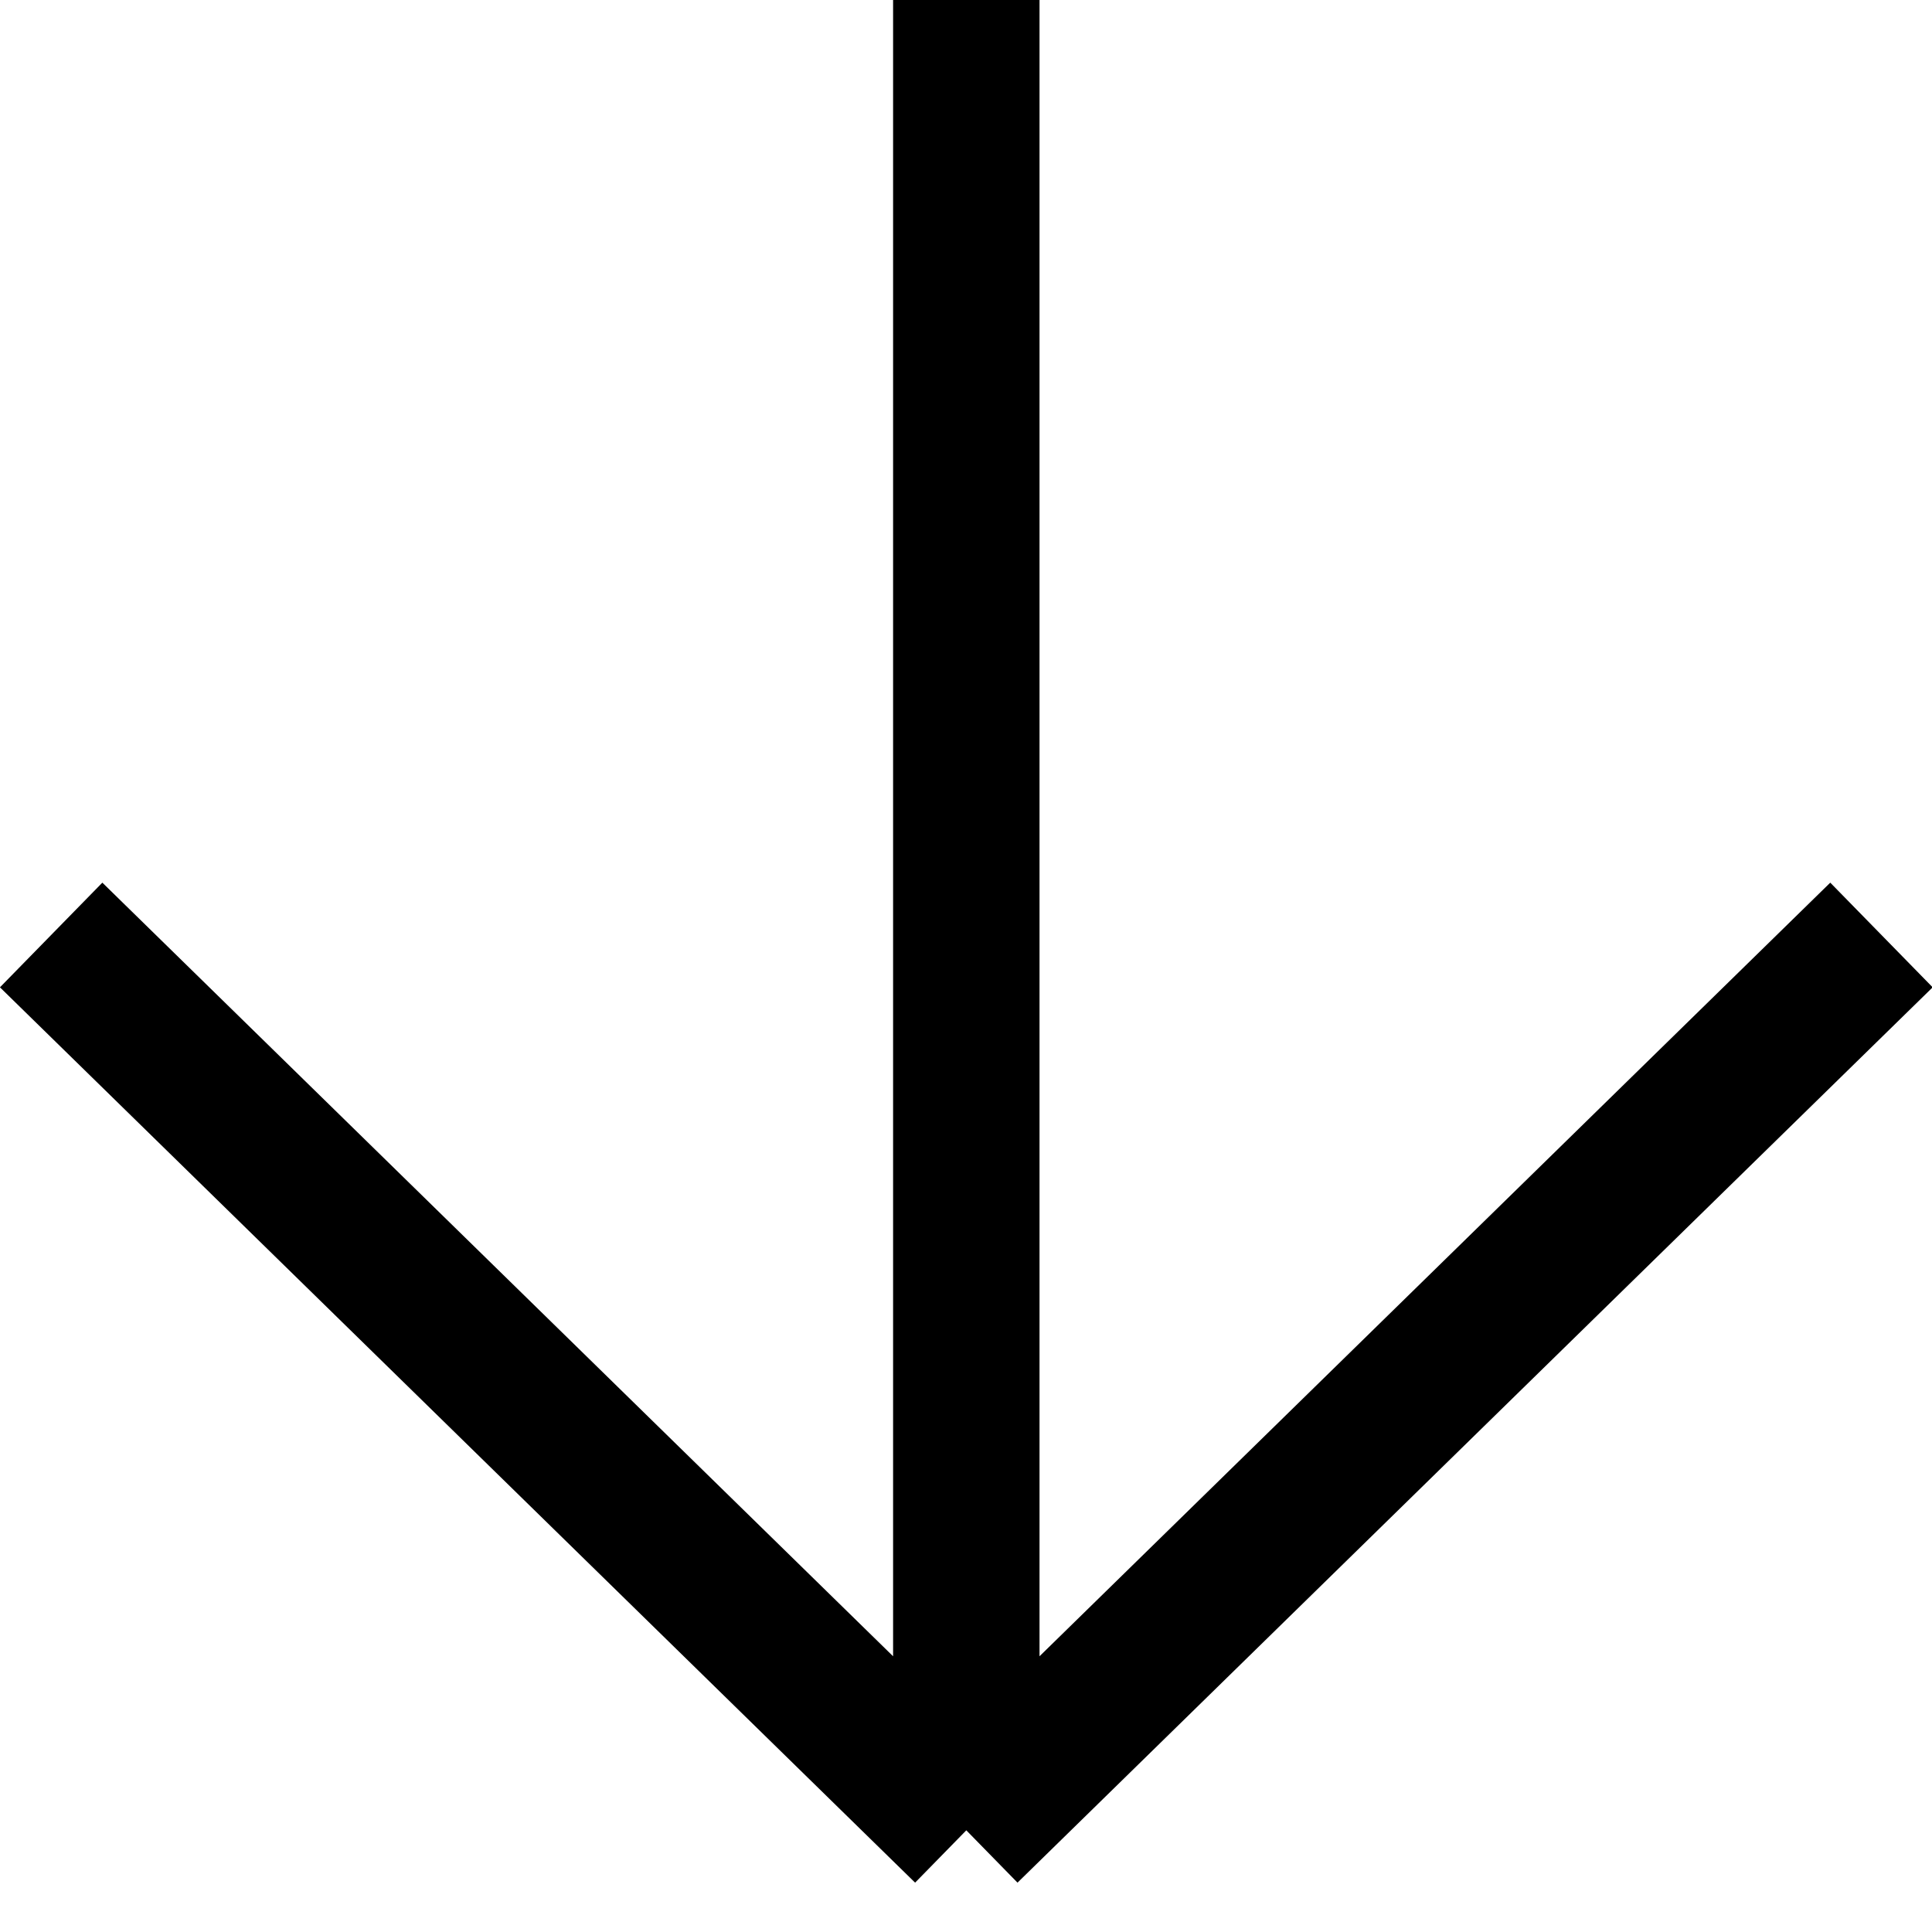
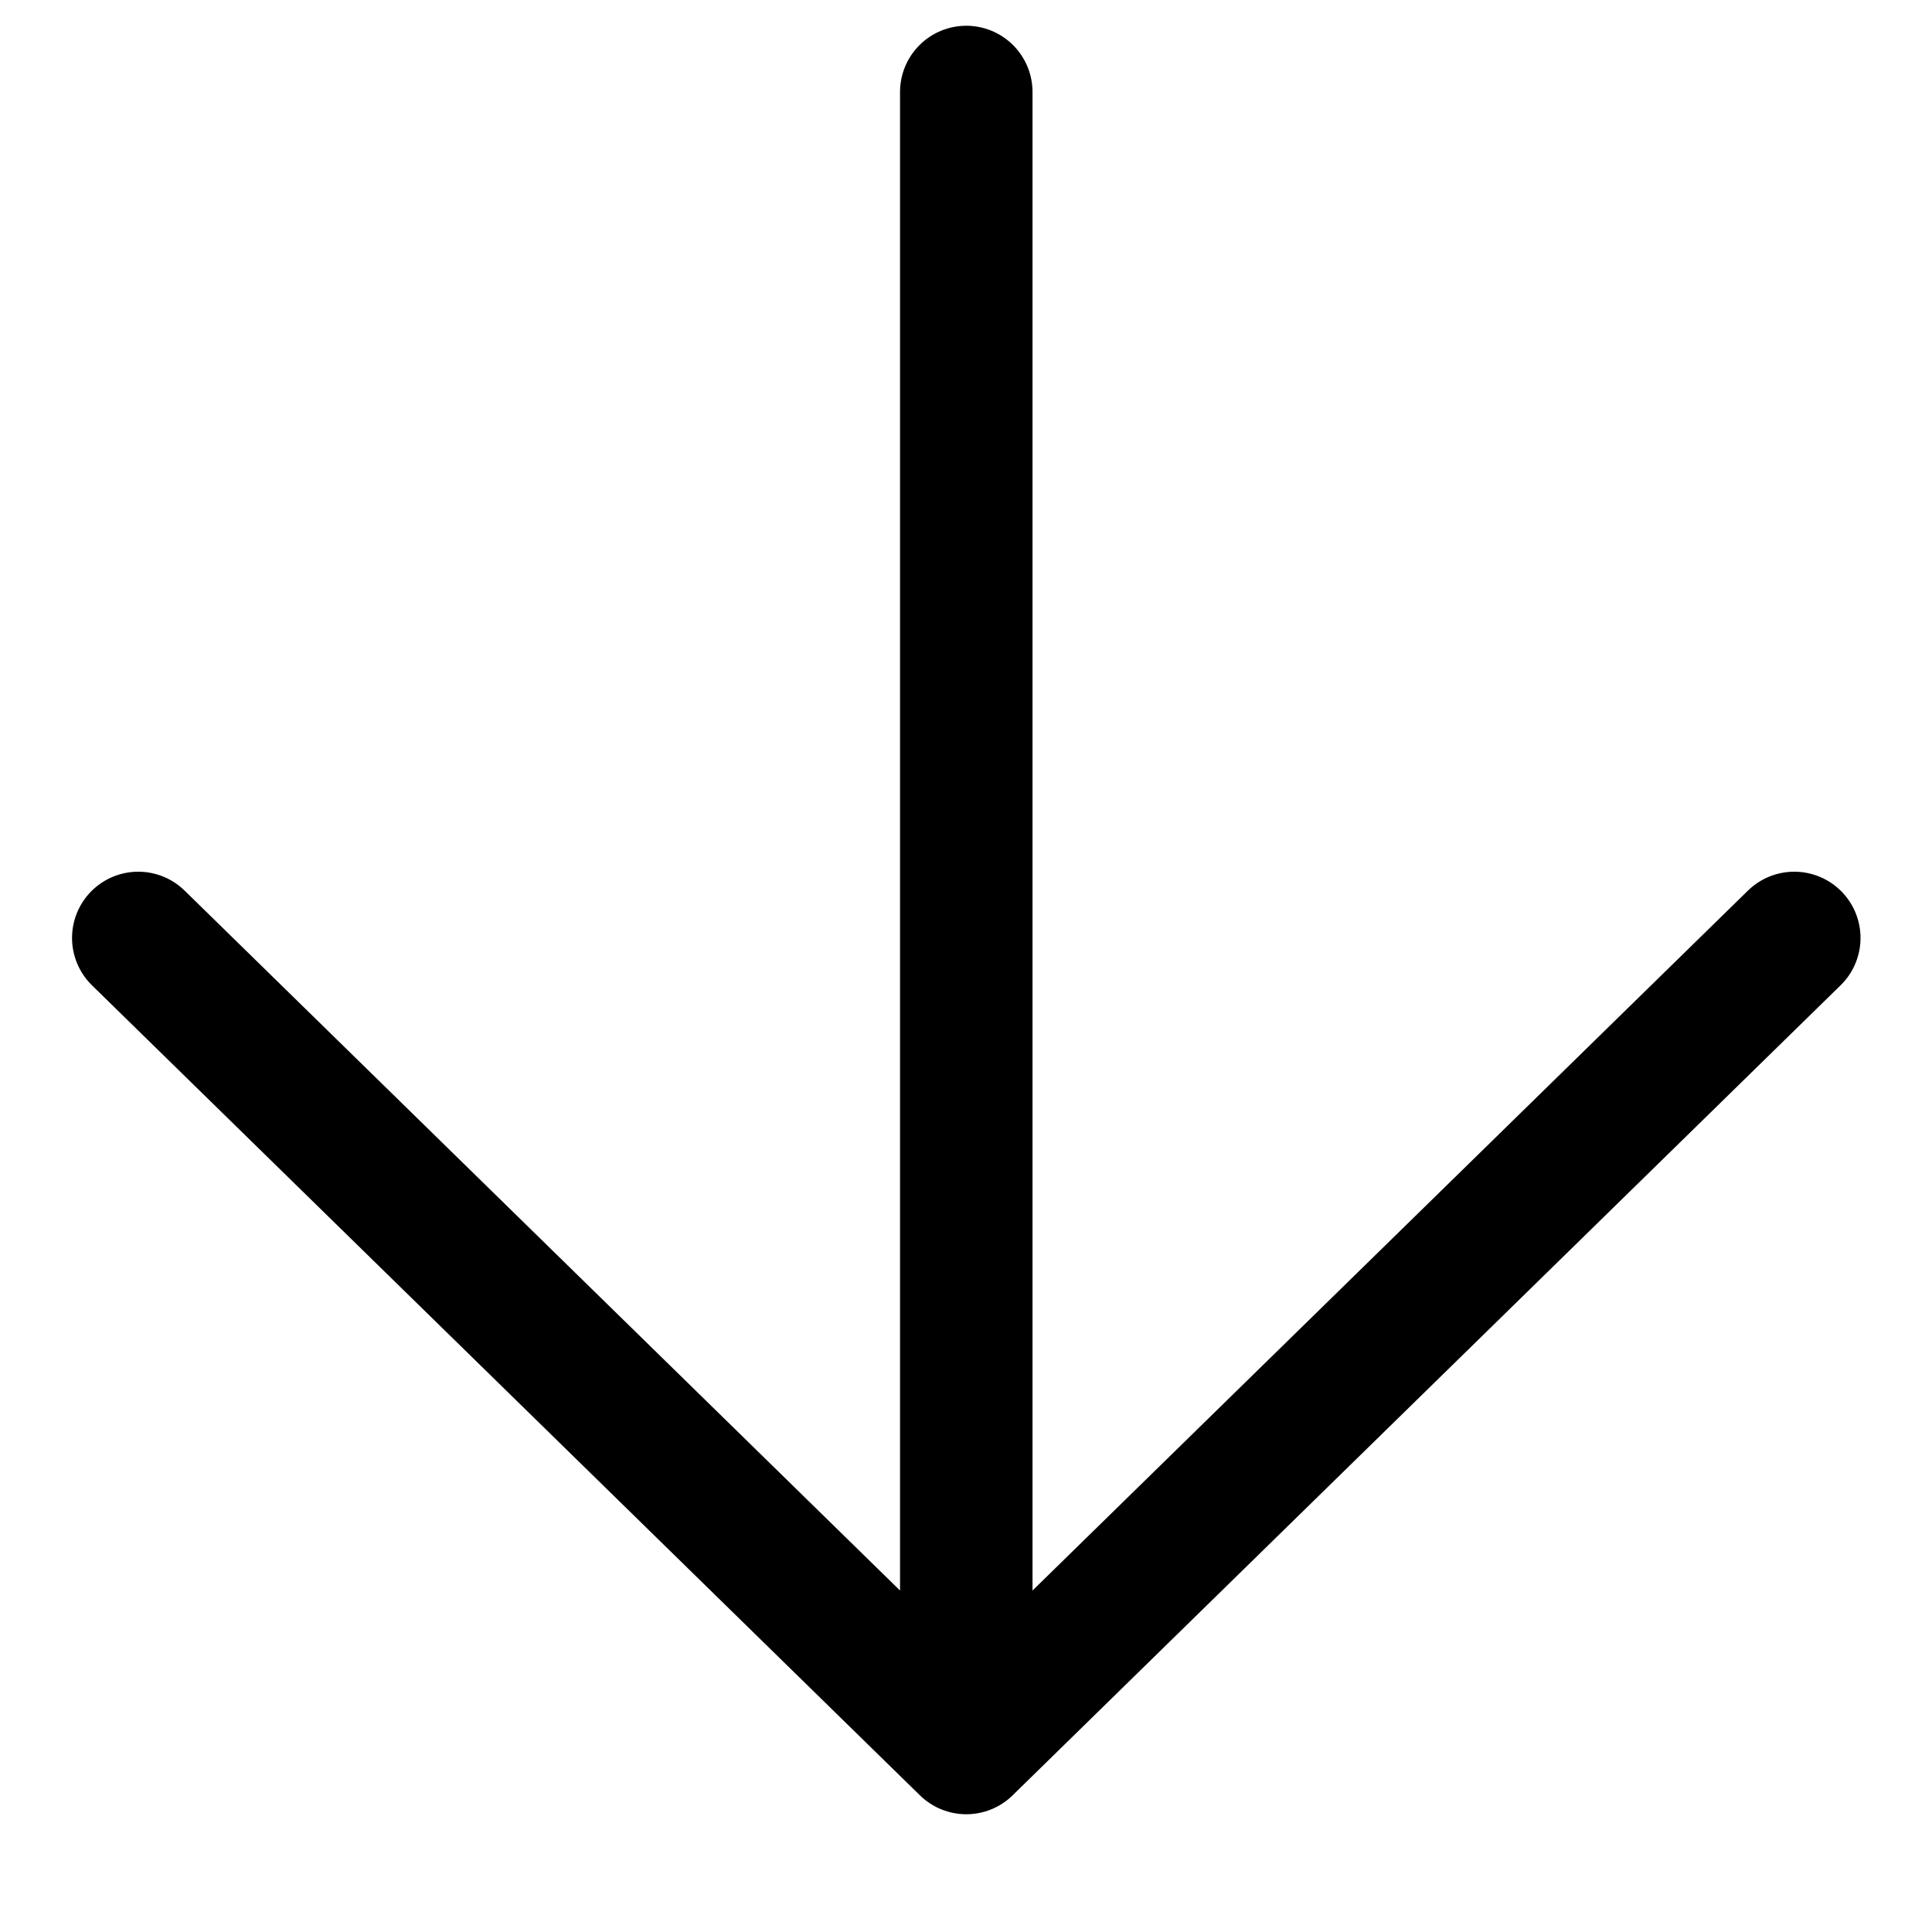
- <svg xmlns="http://www.w3.org/2000/svg" width="19" height="19" viewBox="0 0 19 19" fill="none">
-   <path d="M9.503 0V18M9.503 18L18.503 9.195M9.503 18L0.503 9.195" stroke="currentColor" stroke-width="1.44" stroke-miterlimit="10" stroke-linejoin="round" />
+ <svg xmlns="http://www.w3.org/2000/svg" width="19" height="19" viewBox="-1 -1 21 21" fill="none">
+   <path d="M9.503 0V18M0.503 9.195L9.503 18L18.503 9.195" stroke="currentColor" stroke-width="1.44" stroke-miterlimit="10" stroke-linejoin="round" stroke-linecap="round" />
</svg>
